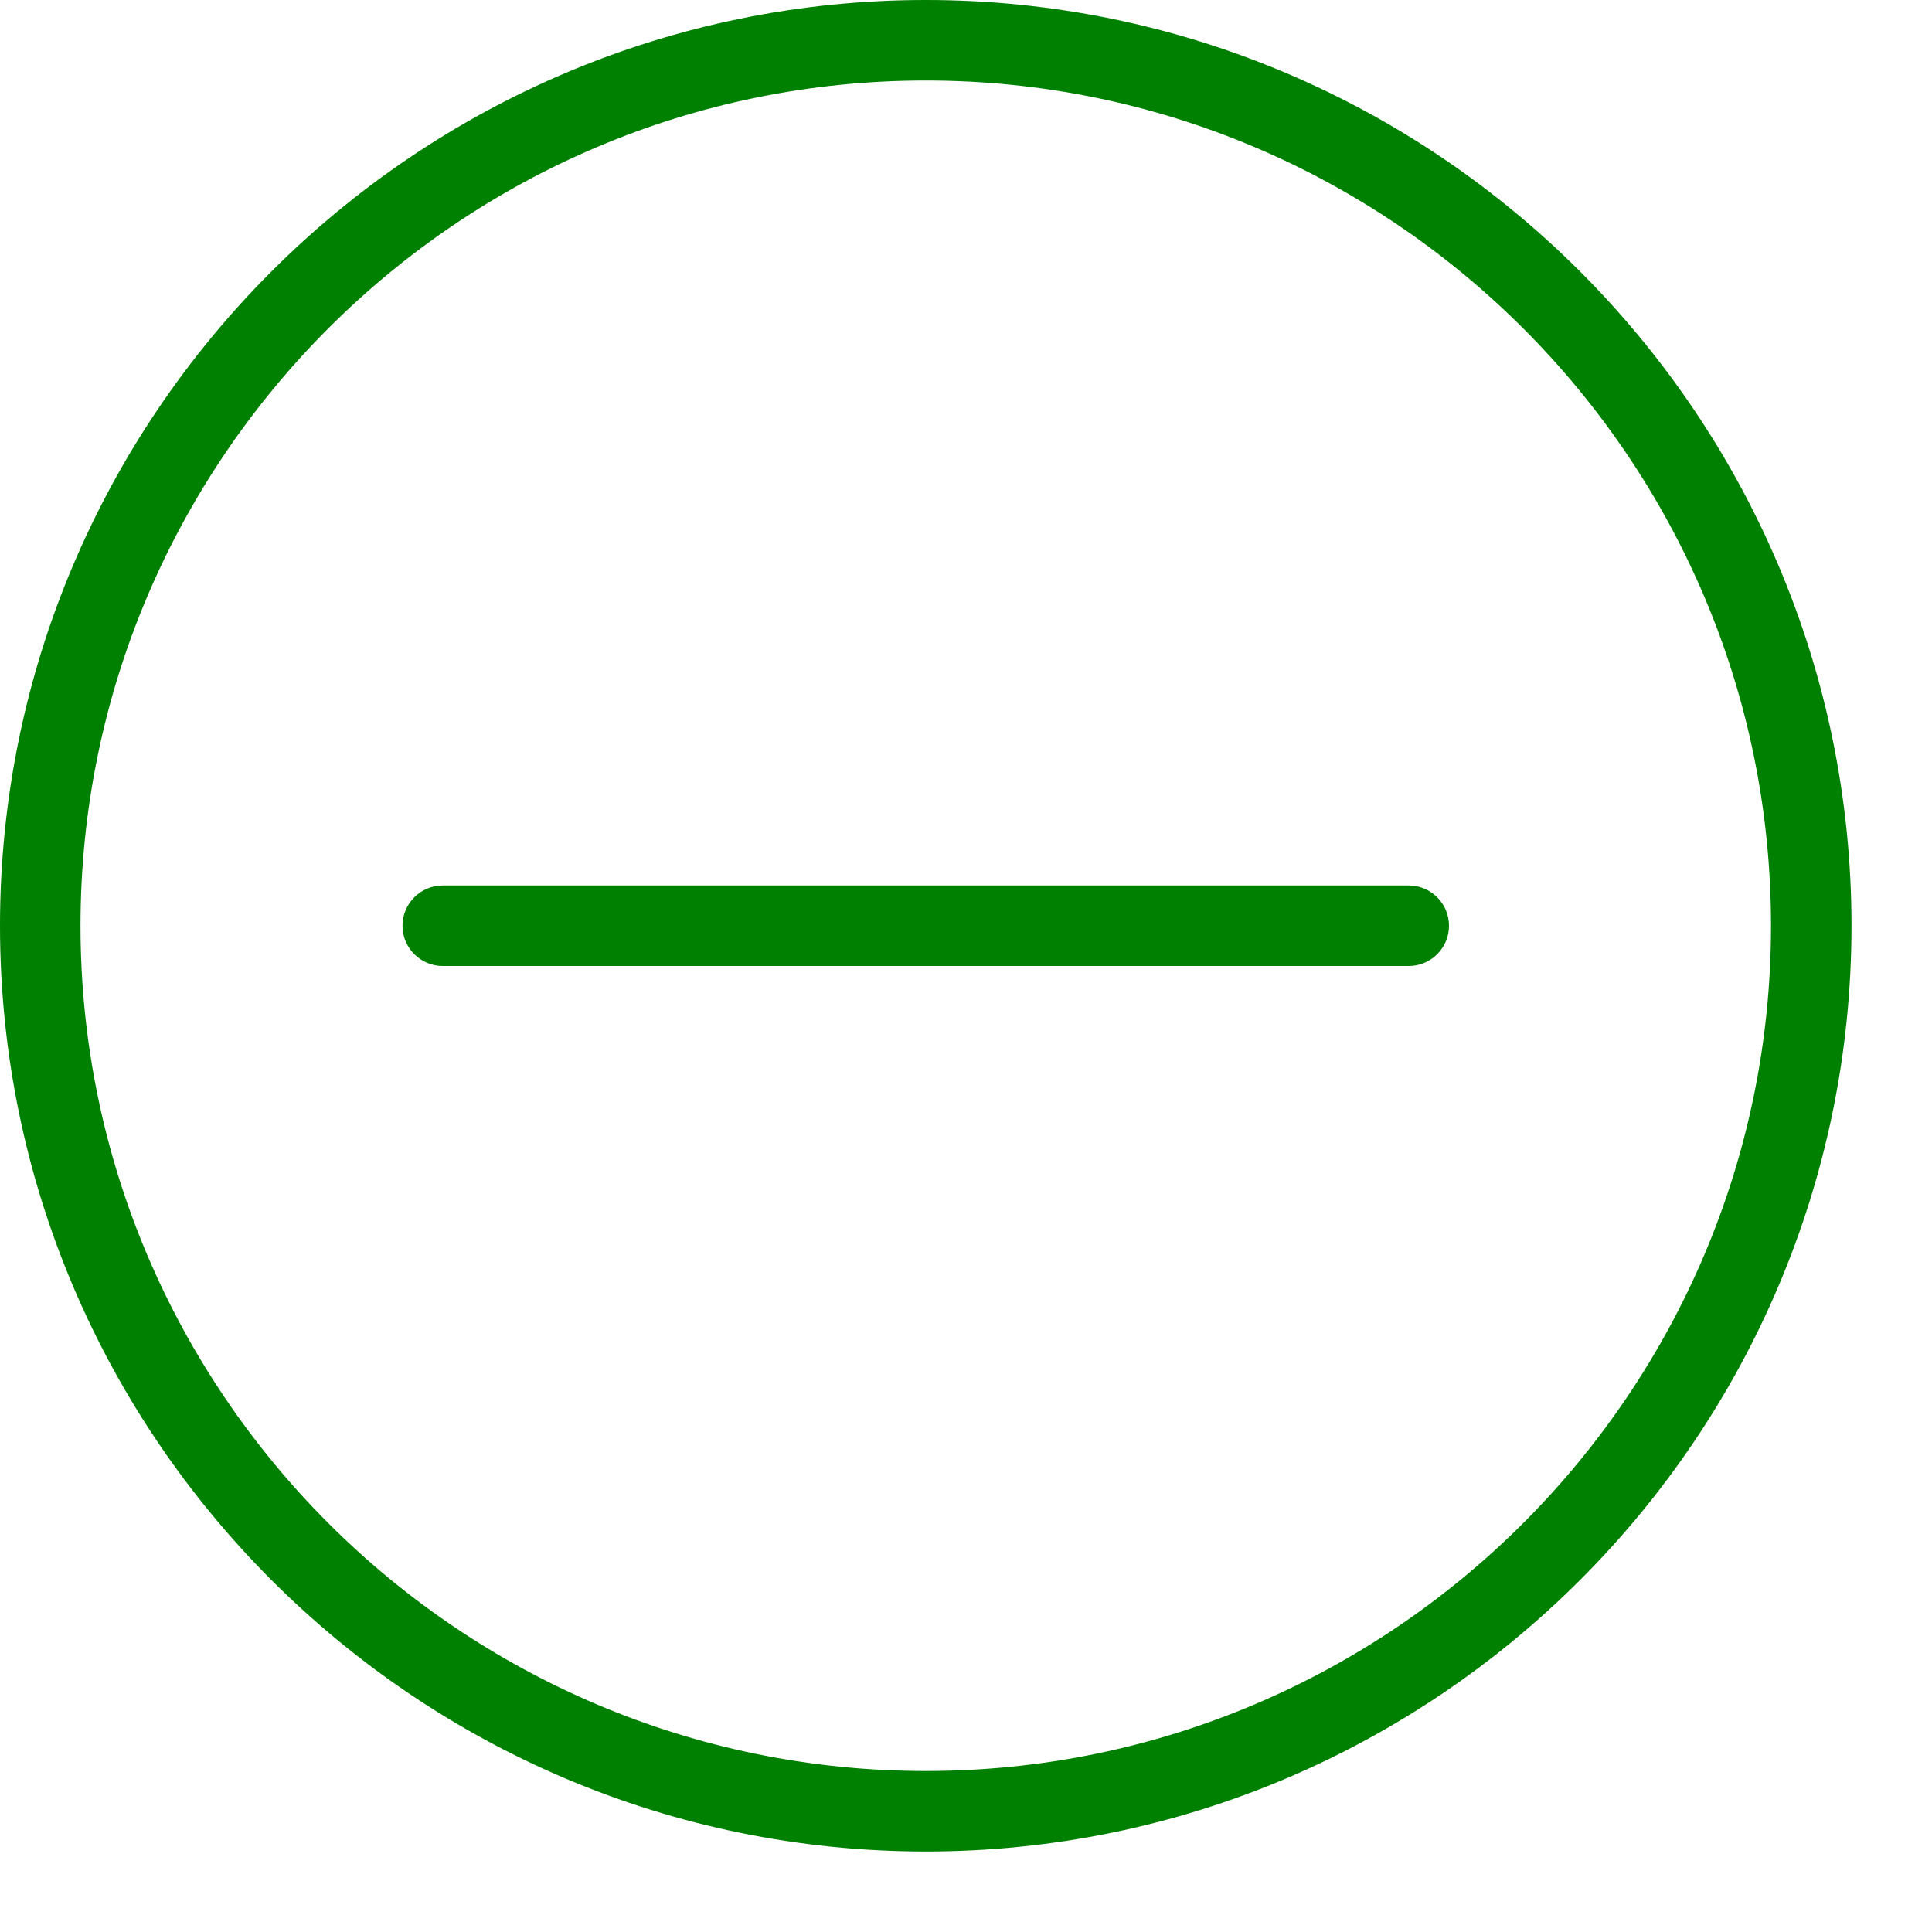
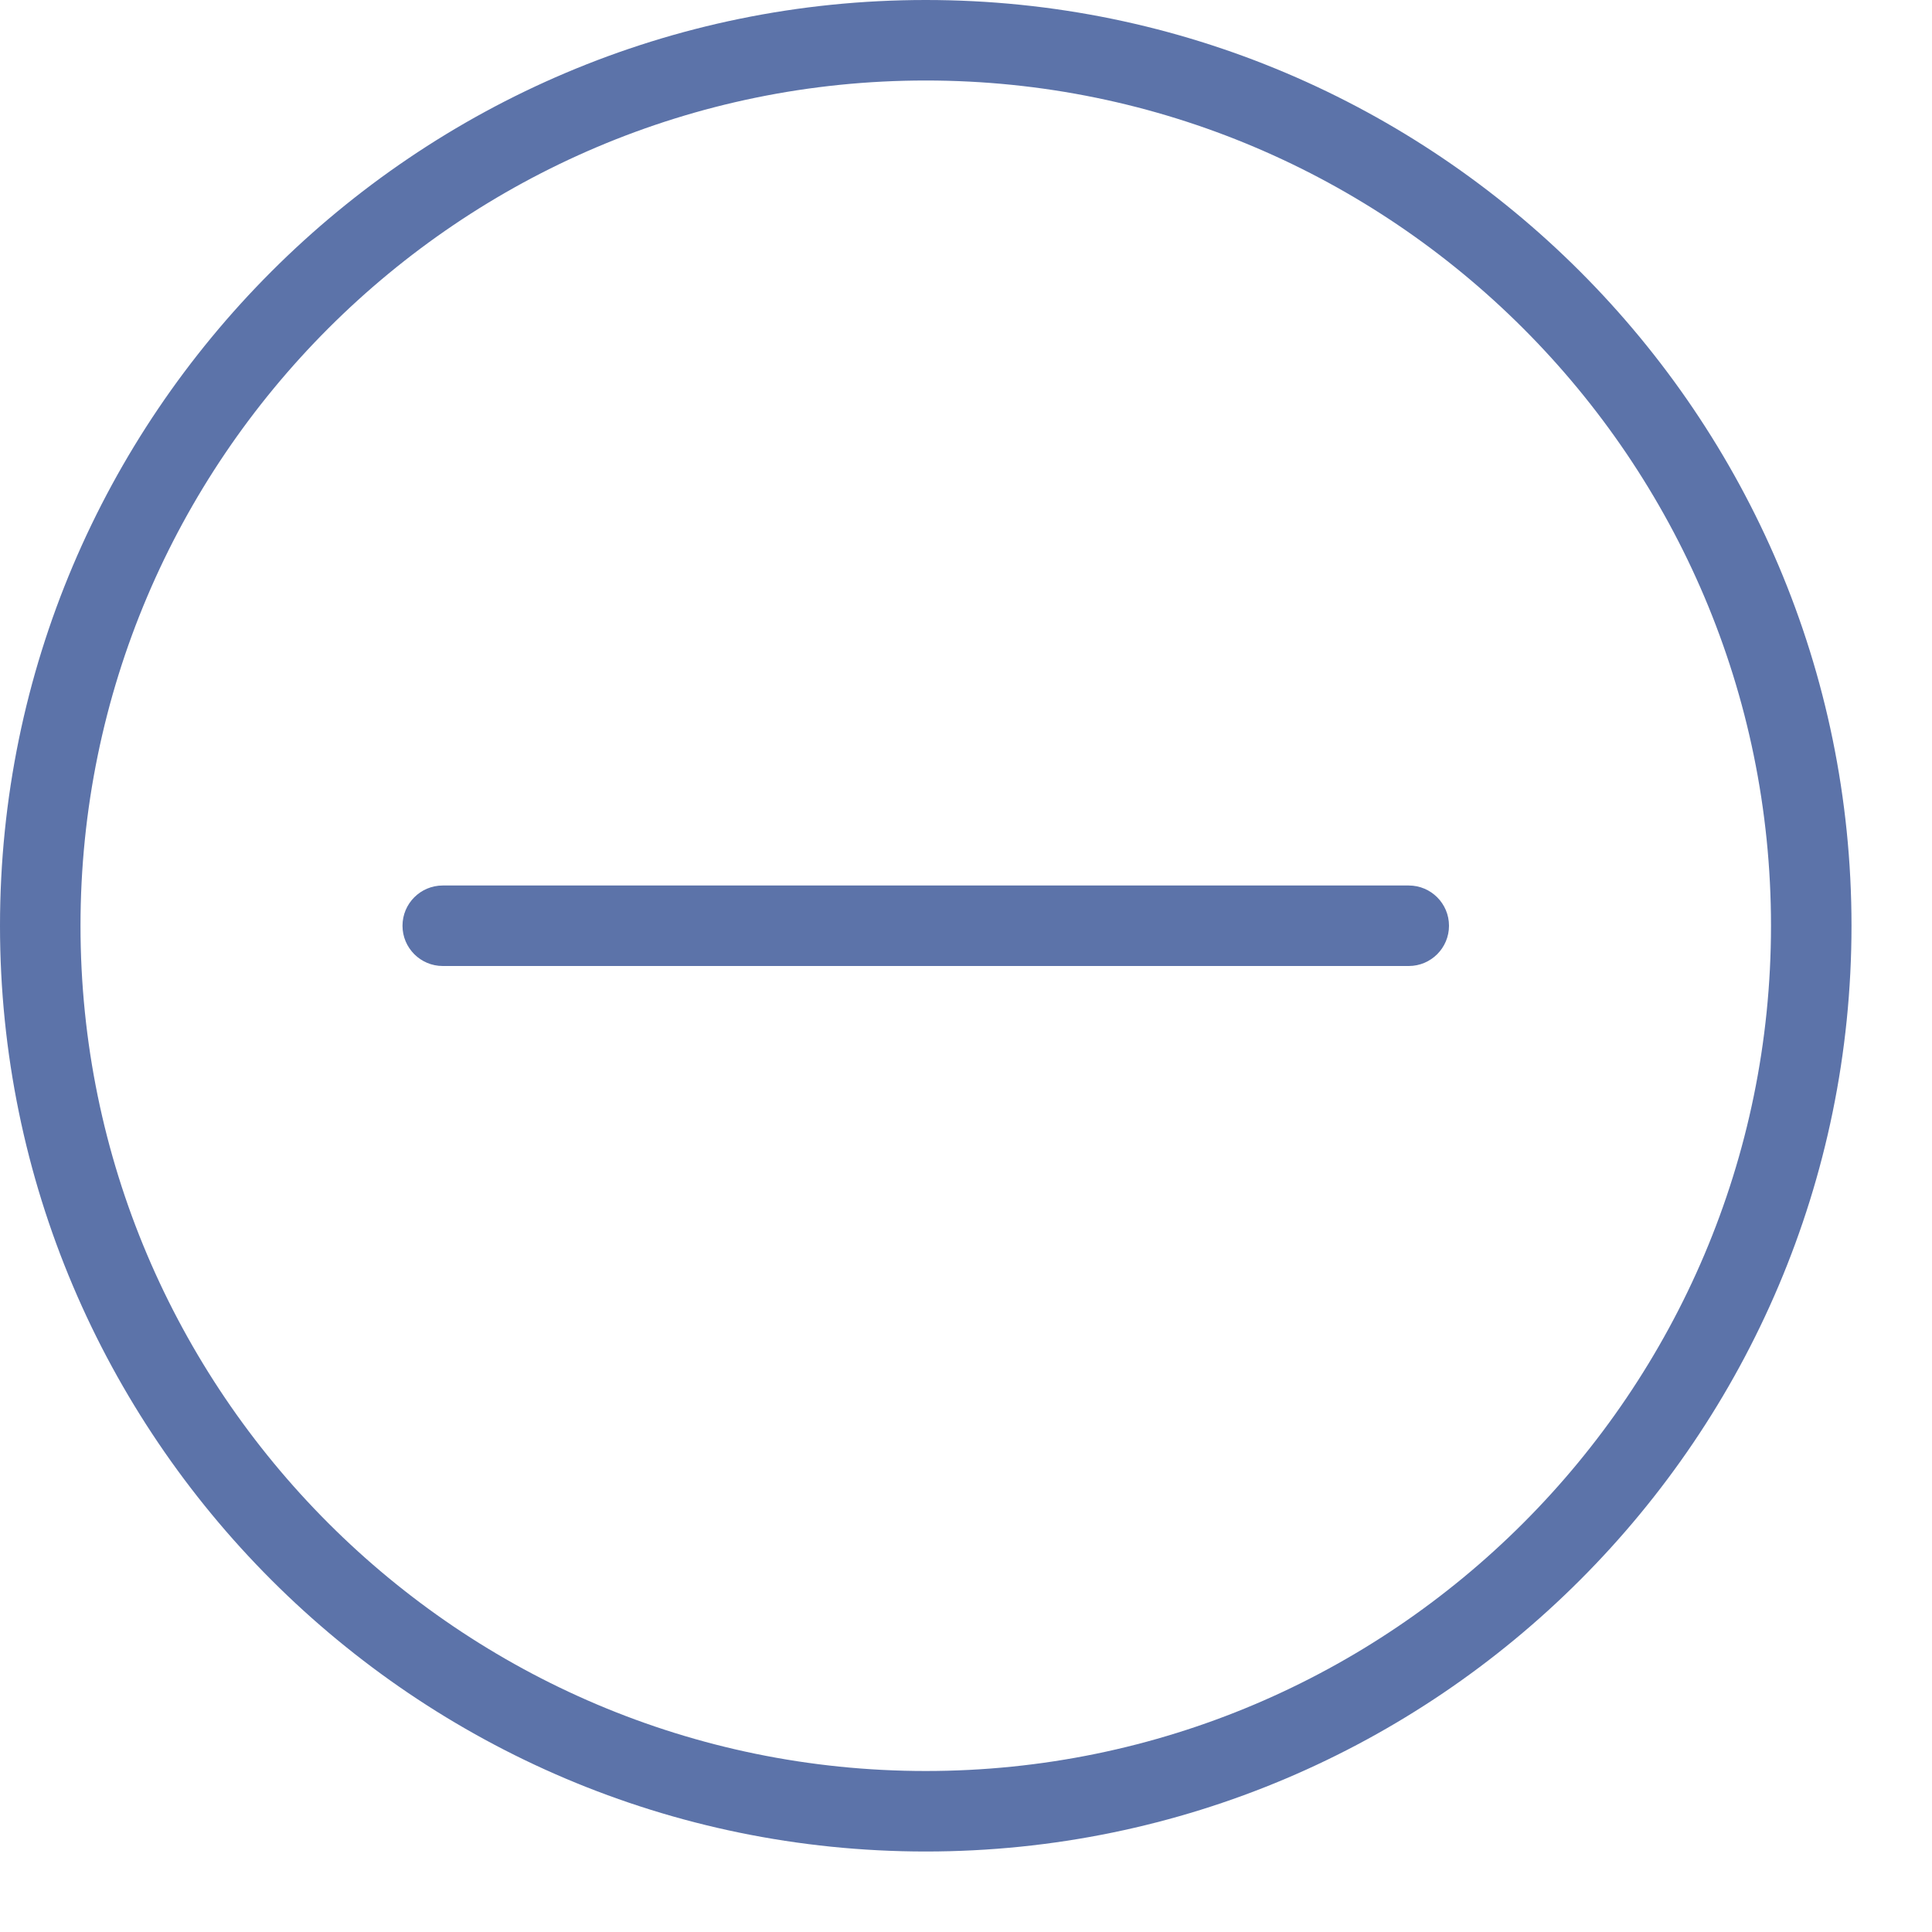
<svg xmlns="http://www.w3.org/2000/svg" version="1.1" id="Outline_Icons" x="0px" y="0px" width="24px" height="24px" viewBox="0 0 24 24" enable-background="new 0 0 24 24" xml:space="preserve">
-   <g fill="green">
-     <path d="M11.5,0C5.159,0,0,5.159,0,11.5S5.159,23,11.5,23S23,17.841,23,11.5S17.841,0,11.5,0z M11.5,22C5.71,22,1,17.29,1,11.5   S5.71,1,11.5,1S22,5.71,22,11.5S17.29,22,11.5,22z" fill="green" />
-     <path d="M17.5,11h-12C5.224,11,5,11.224,5,11.5S5.224,12,5.5,12h12c0.276,0,0.5-0.224,0.5-0.5S17.776,11,17.5,11z" fill="green" />
+   <g fill="#5c73a9">
+     <path d="M11.5,0C5.159,0,0,5.159,0,11.5S5.159,23,11.5,23S23,17.841,23,11.5S17.841,0,11.5,0z M11.5,22C5.71,22,1,17.29,1,11.5   S5.71,1,11.5,1S22,5.71,22,11.5S17.29,22,11.5,22z" fill="#5c73a9" />
+     <path d="M17.5,11h-12C5.224,11,5,11.224,5,11.5S5.224,12,5.5,12h12c0.276,0,0.5-0.224,0.5-0.5S17.776,11,17.5,11z" fill="#5c73a9" />
  </g>
</svg>
